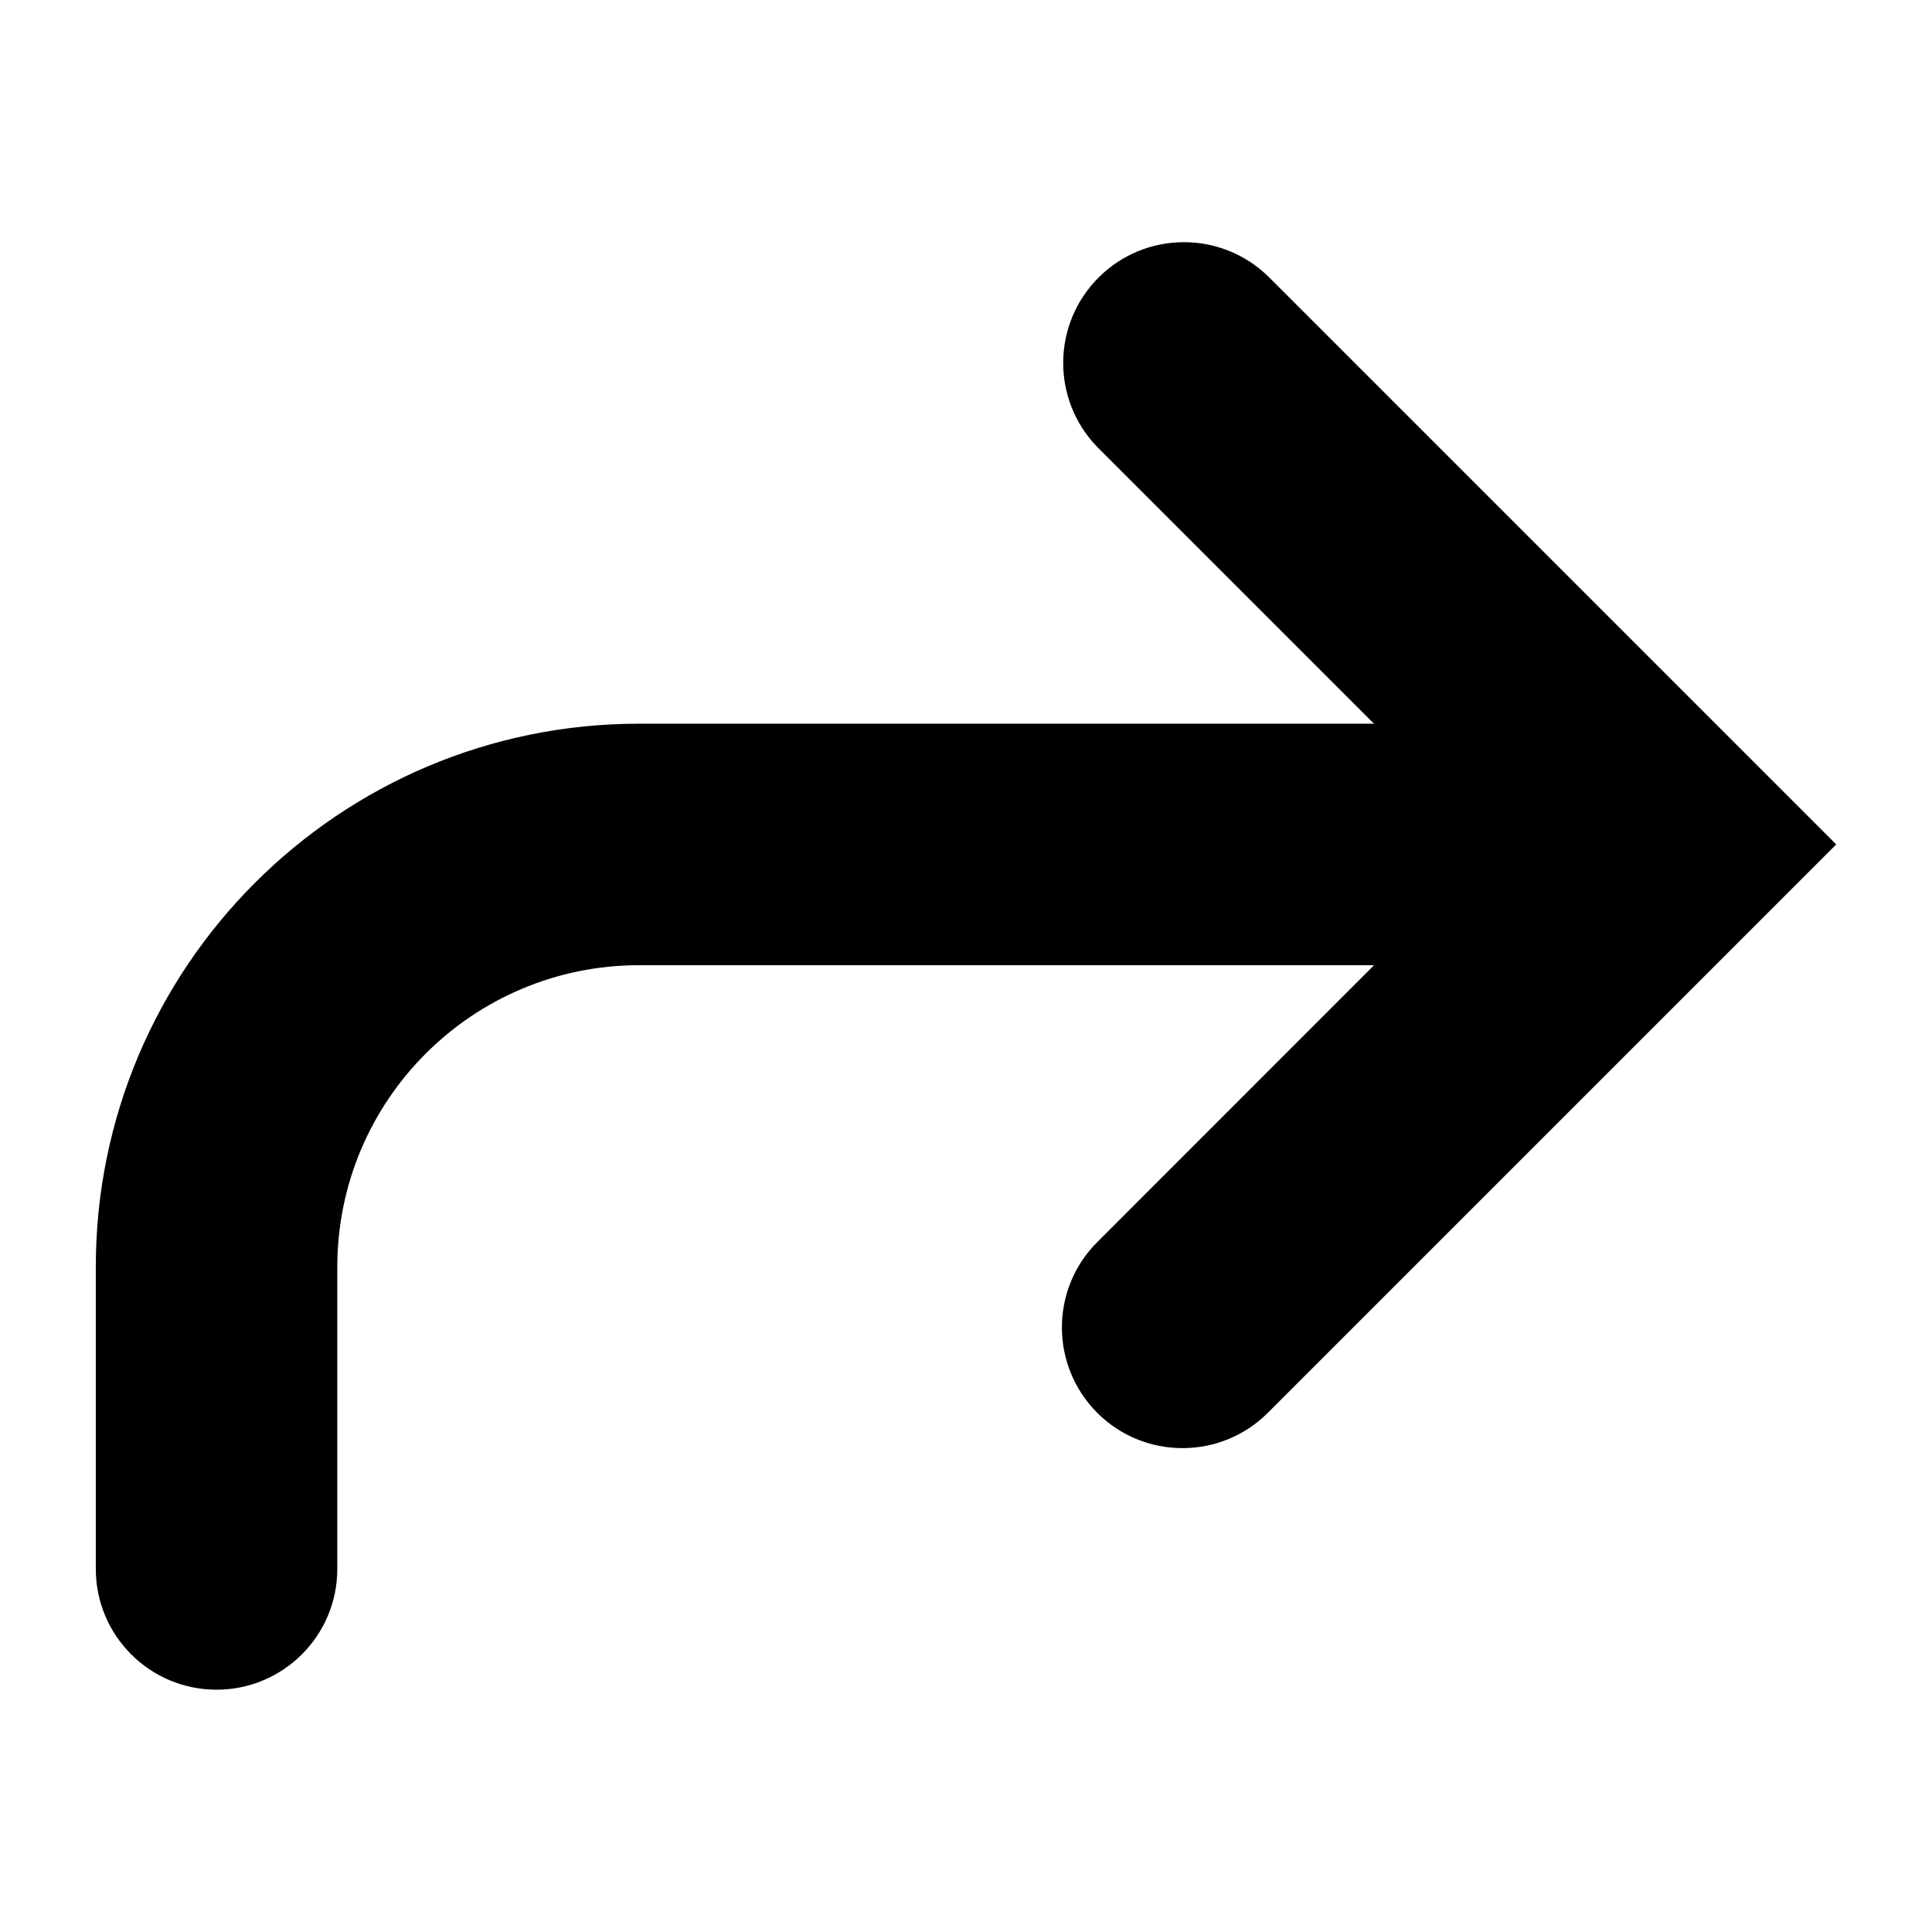
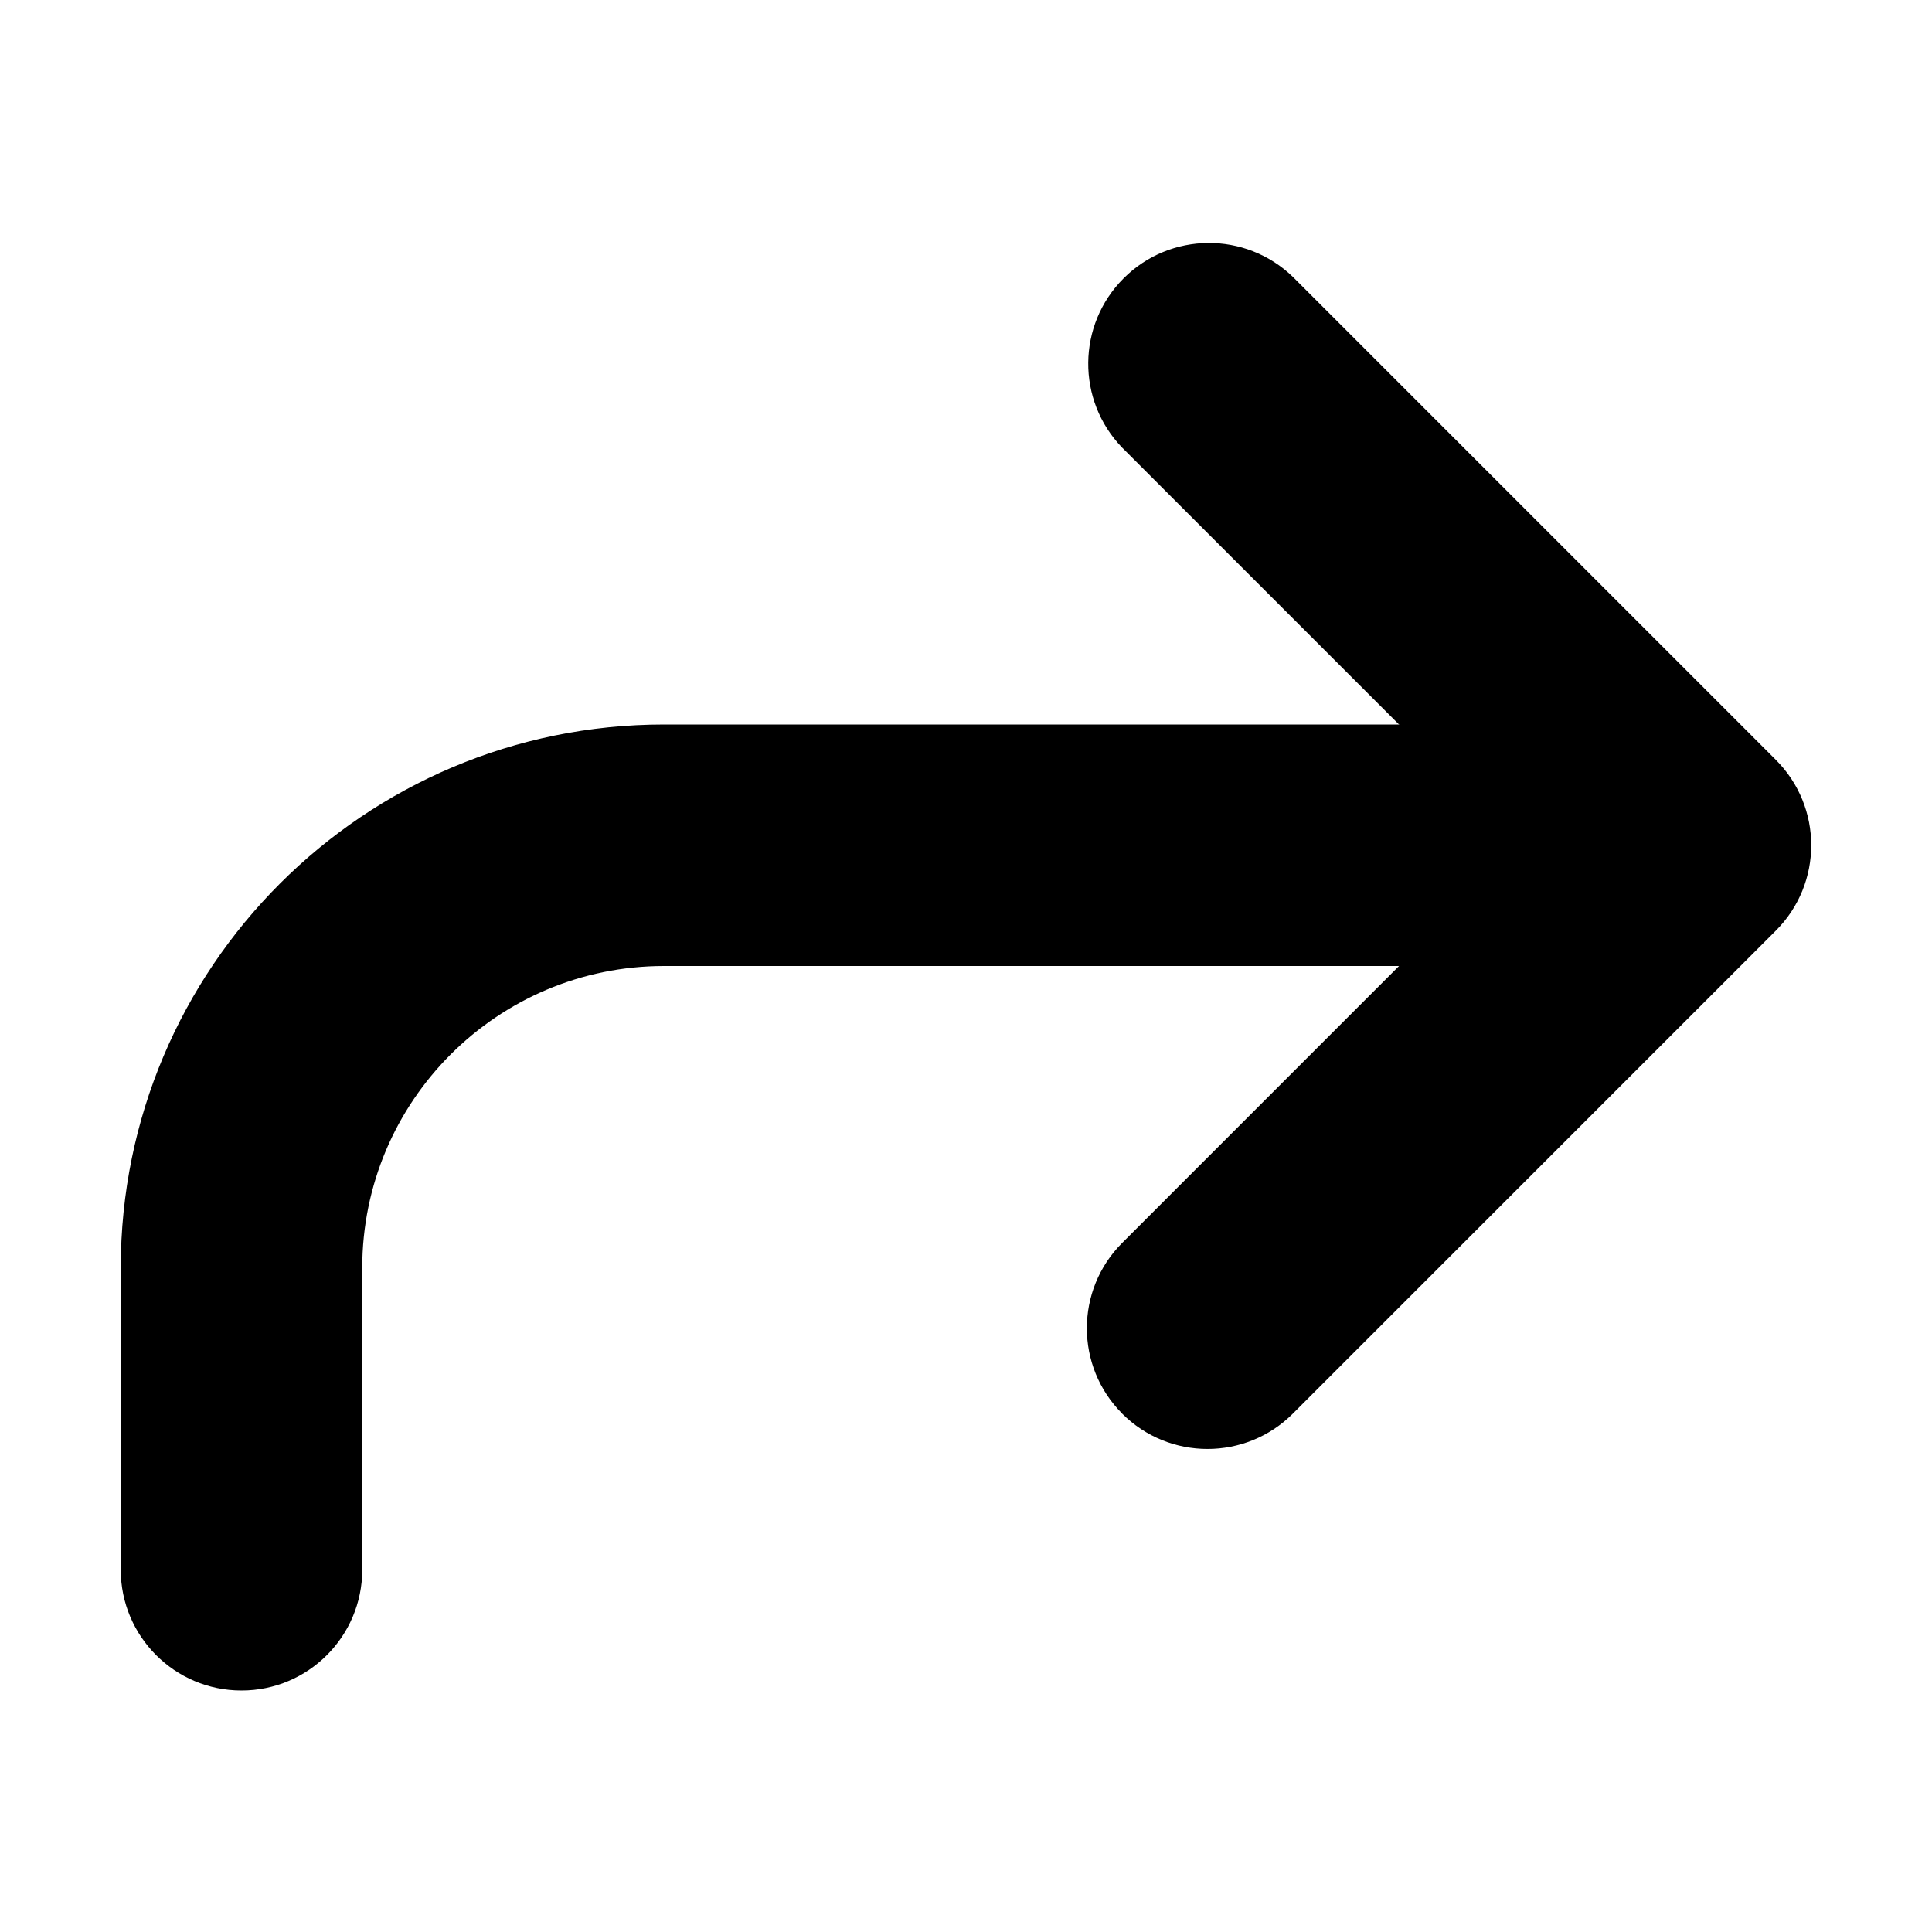
<svg xmlns="http://www.w3.org/2000/svg" viewBox="0 0 24 24">
-   <path d="M7.94 11.99a3.75 3.75 0 0 0-3.75 3.75v3.75a1.5 1.5 0 0 1-3 0v-3.75a6.75 6.75 0 0 1 6.75-6.75h12a1.5 1.5 0 0 1 0 3z" />
-   <path d="M13.63 17.55a1.5 1.5 0 0 1 0-2.12l4.938-4.94-4.94-4.94a1.5 1.5 0 0 1 2.122-2.12l7.06 7.06-7.06 7.06a1.5 1.5 0 0 1-2.12.001h-.002z" />
+   <path d="M8.25 12a3.75 3.75 0 0 0-3.75 3.75v3.75a1.5 1.5 0 0 1-3 0v-3.75A6.75 6.75 0 0 1 8.25 9h12a1.5 1.5 0 0 1 0 3h-12z" />
+   <path d="M13.94 17.56a1.5 1.5 0 0 1 0-2.12l4.939-4.94-4.94-4.94a1.5 1.5 0 0 1 2.122-2.12l6 6a1.5 1.5 0 0 1 0 2.12l-6 6a1.5 1.5 0 0 1-2.122 0z" />
</svg>
